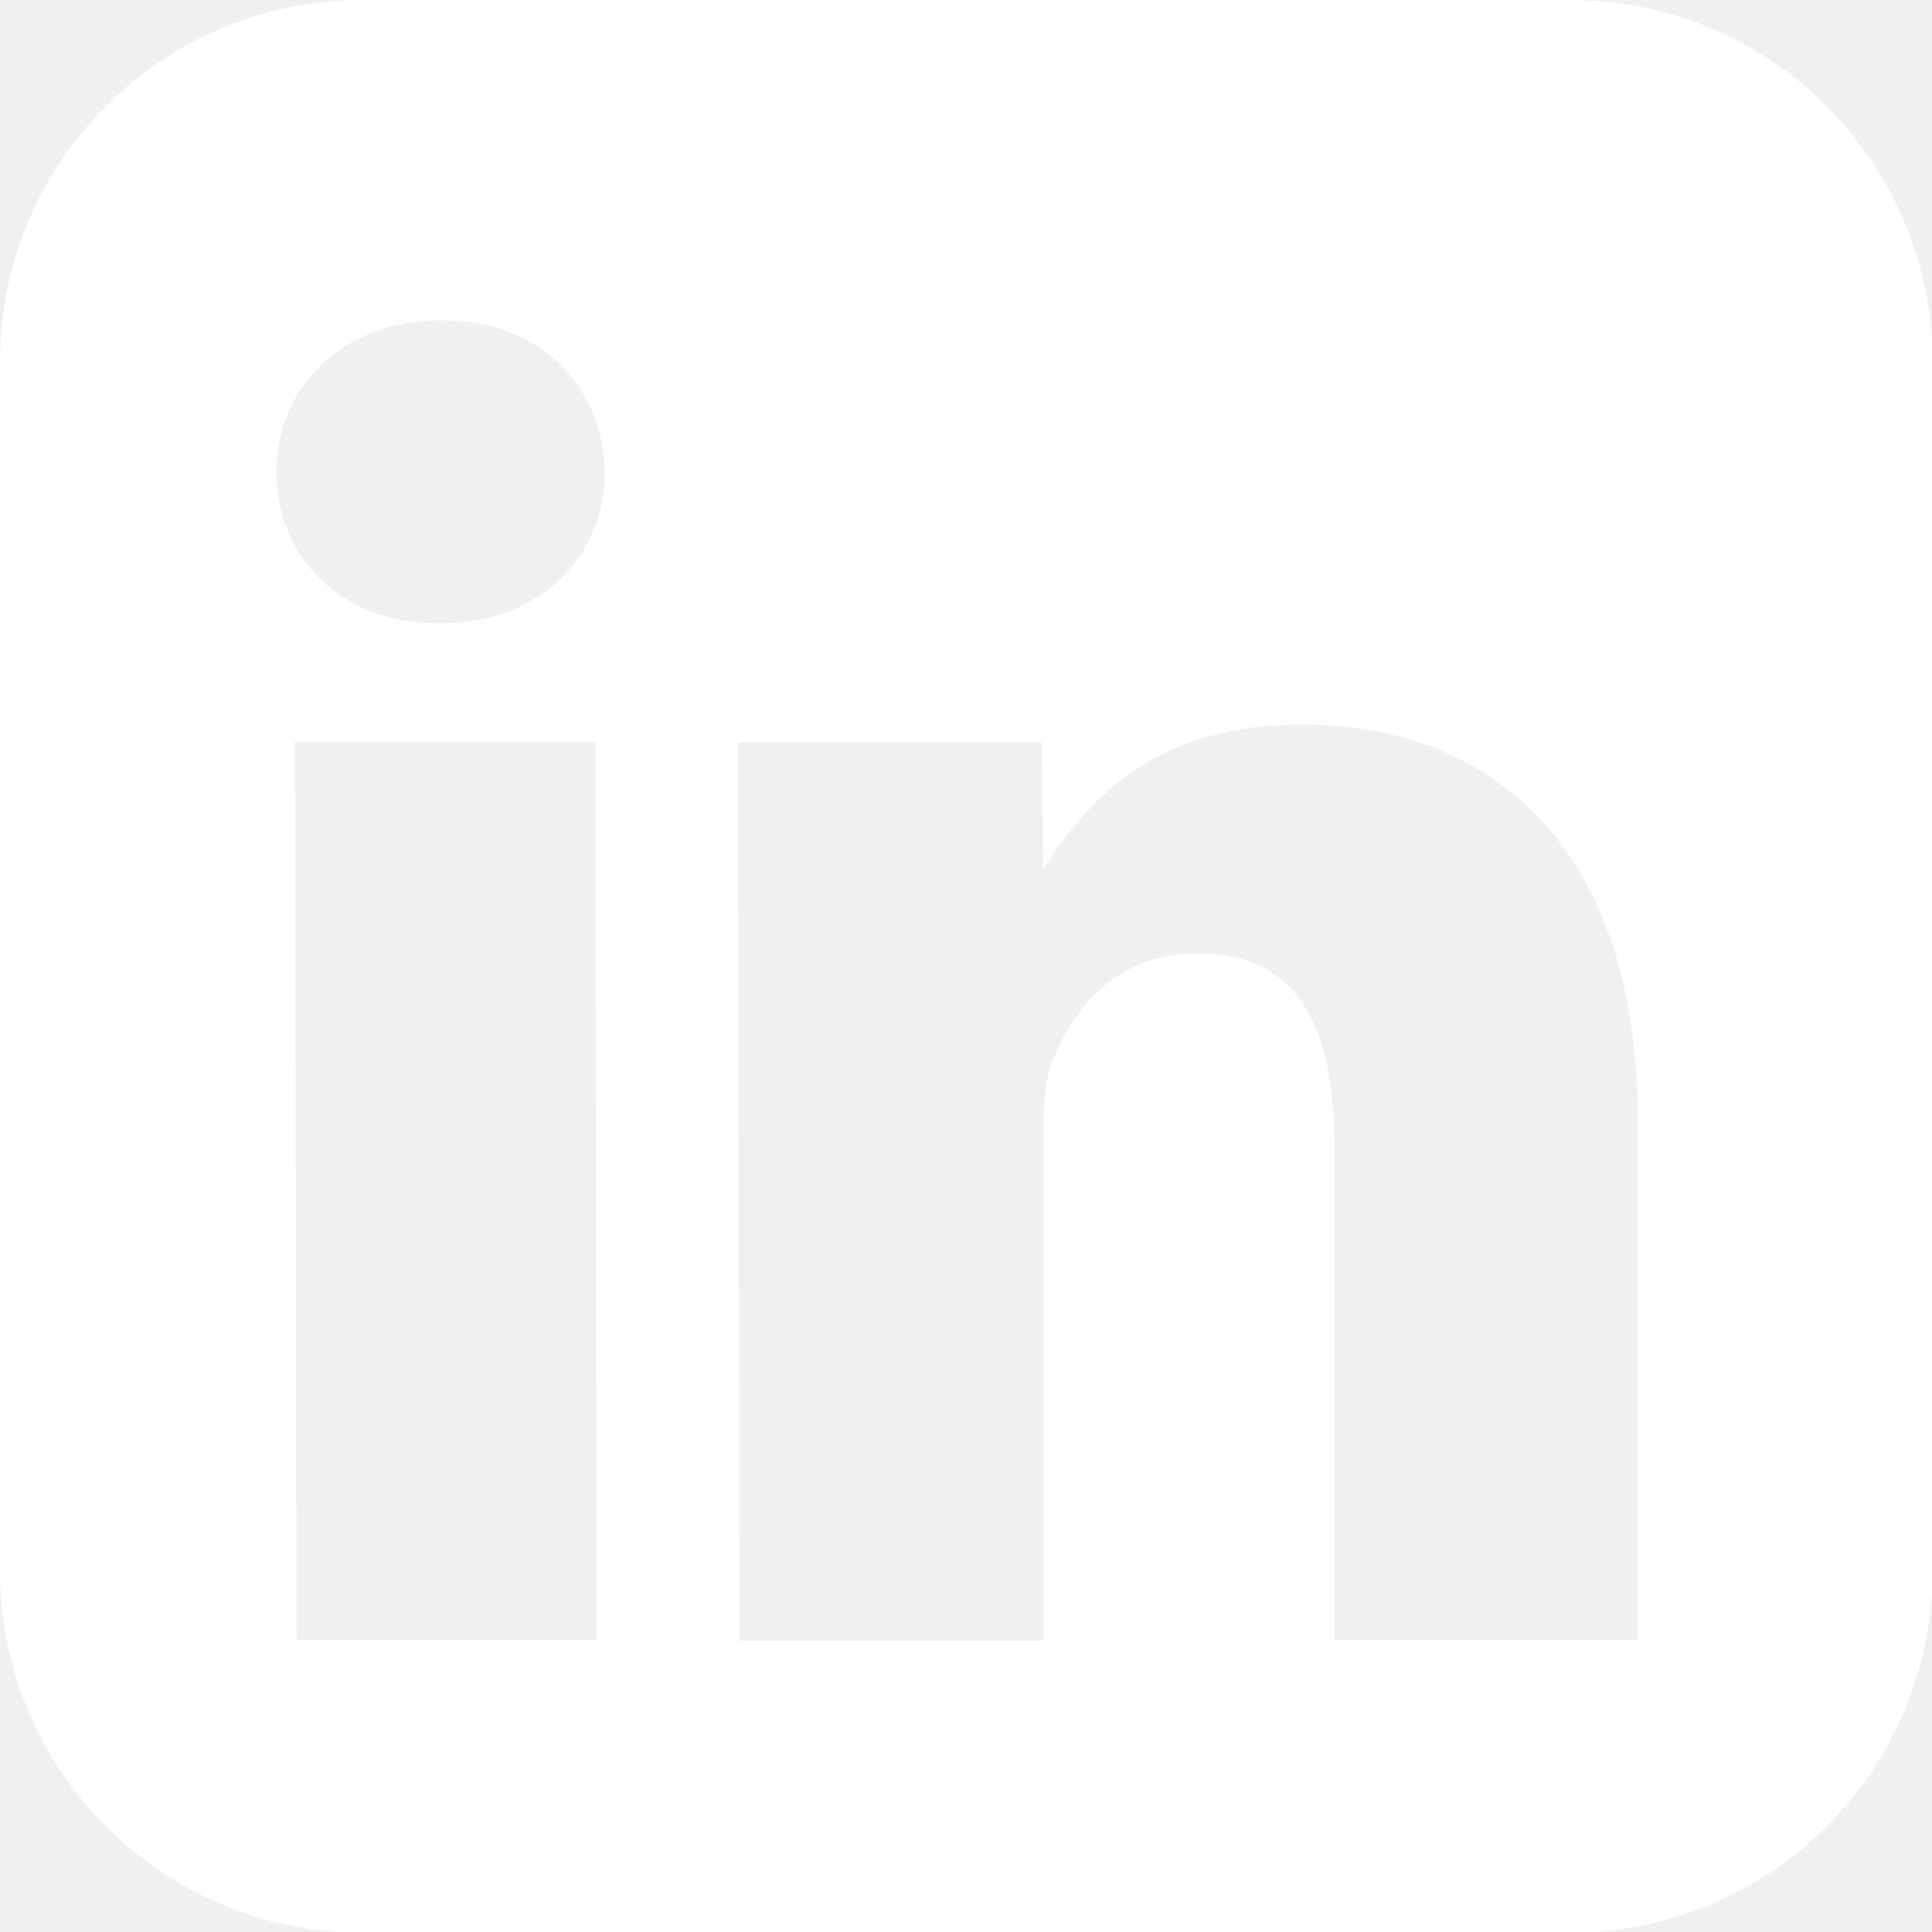
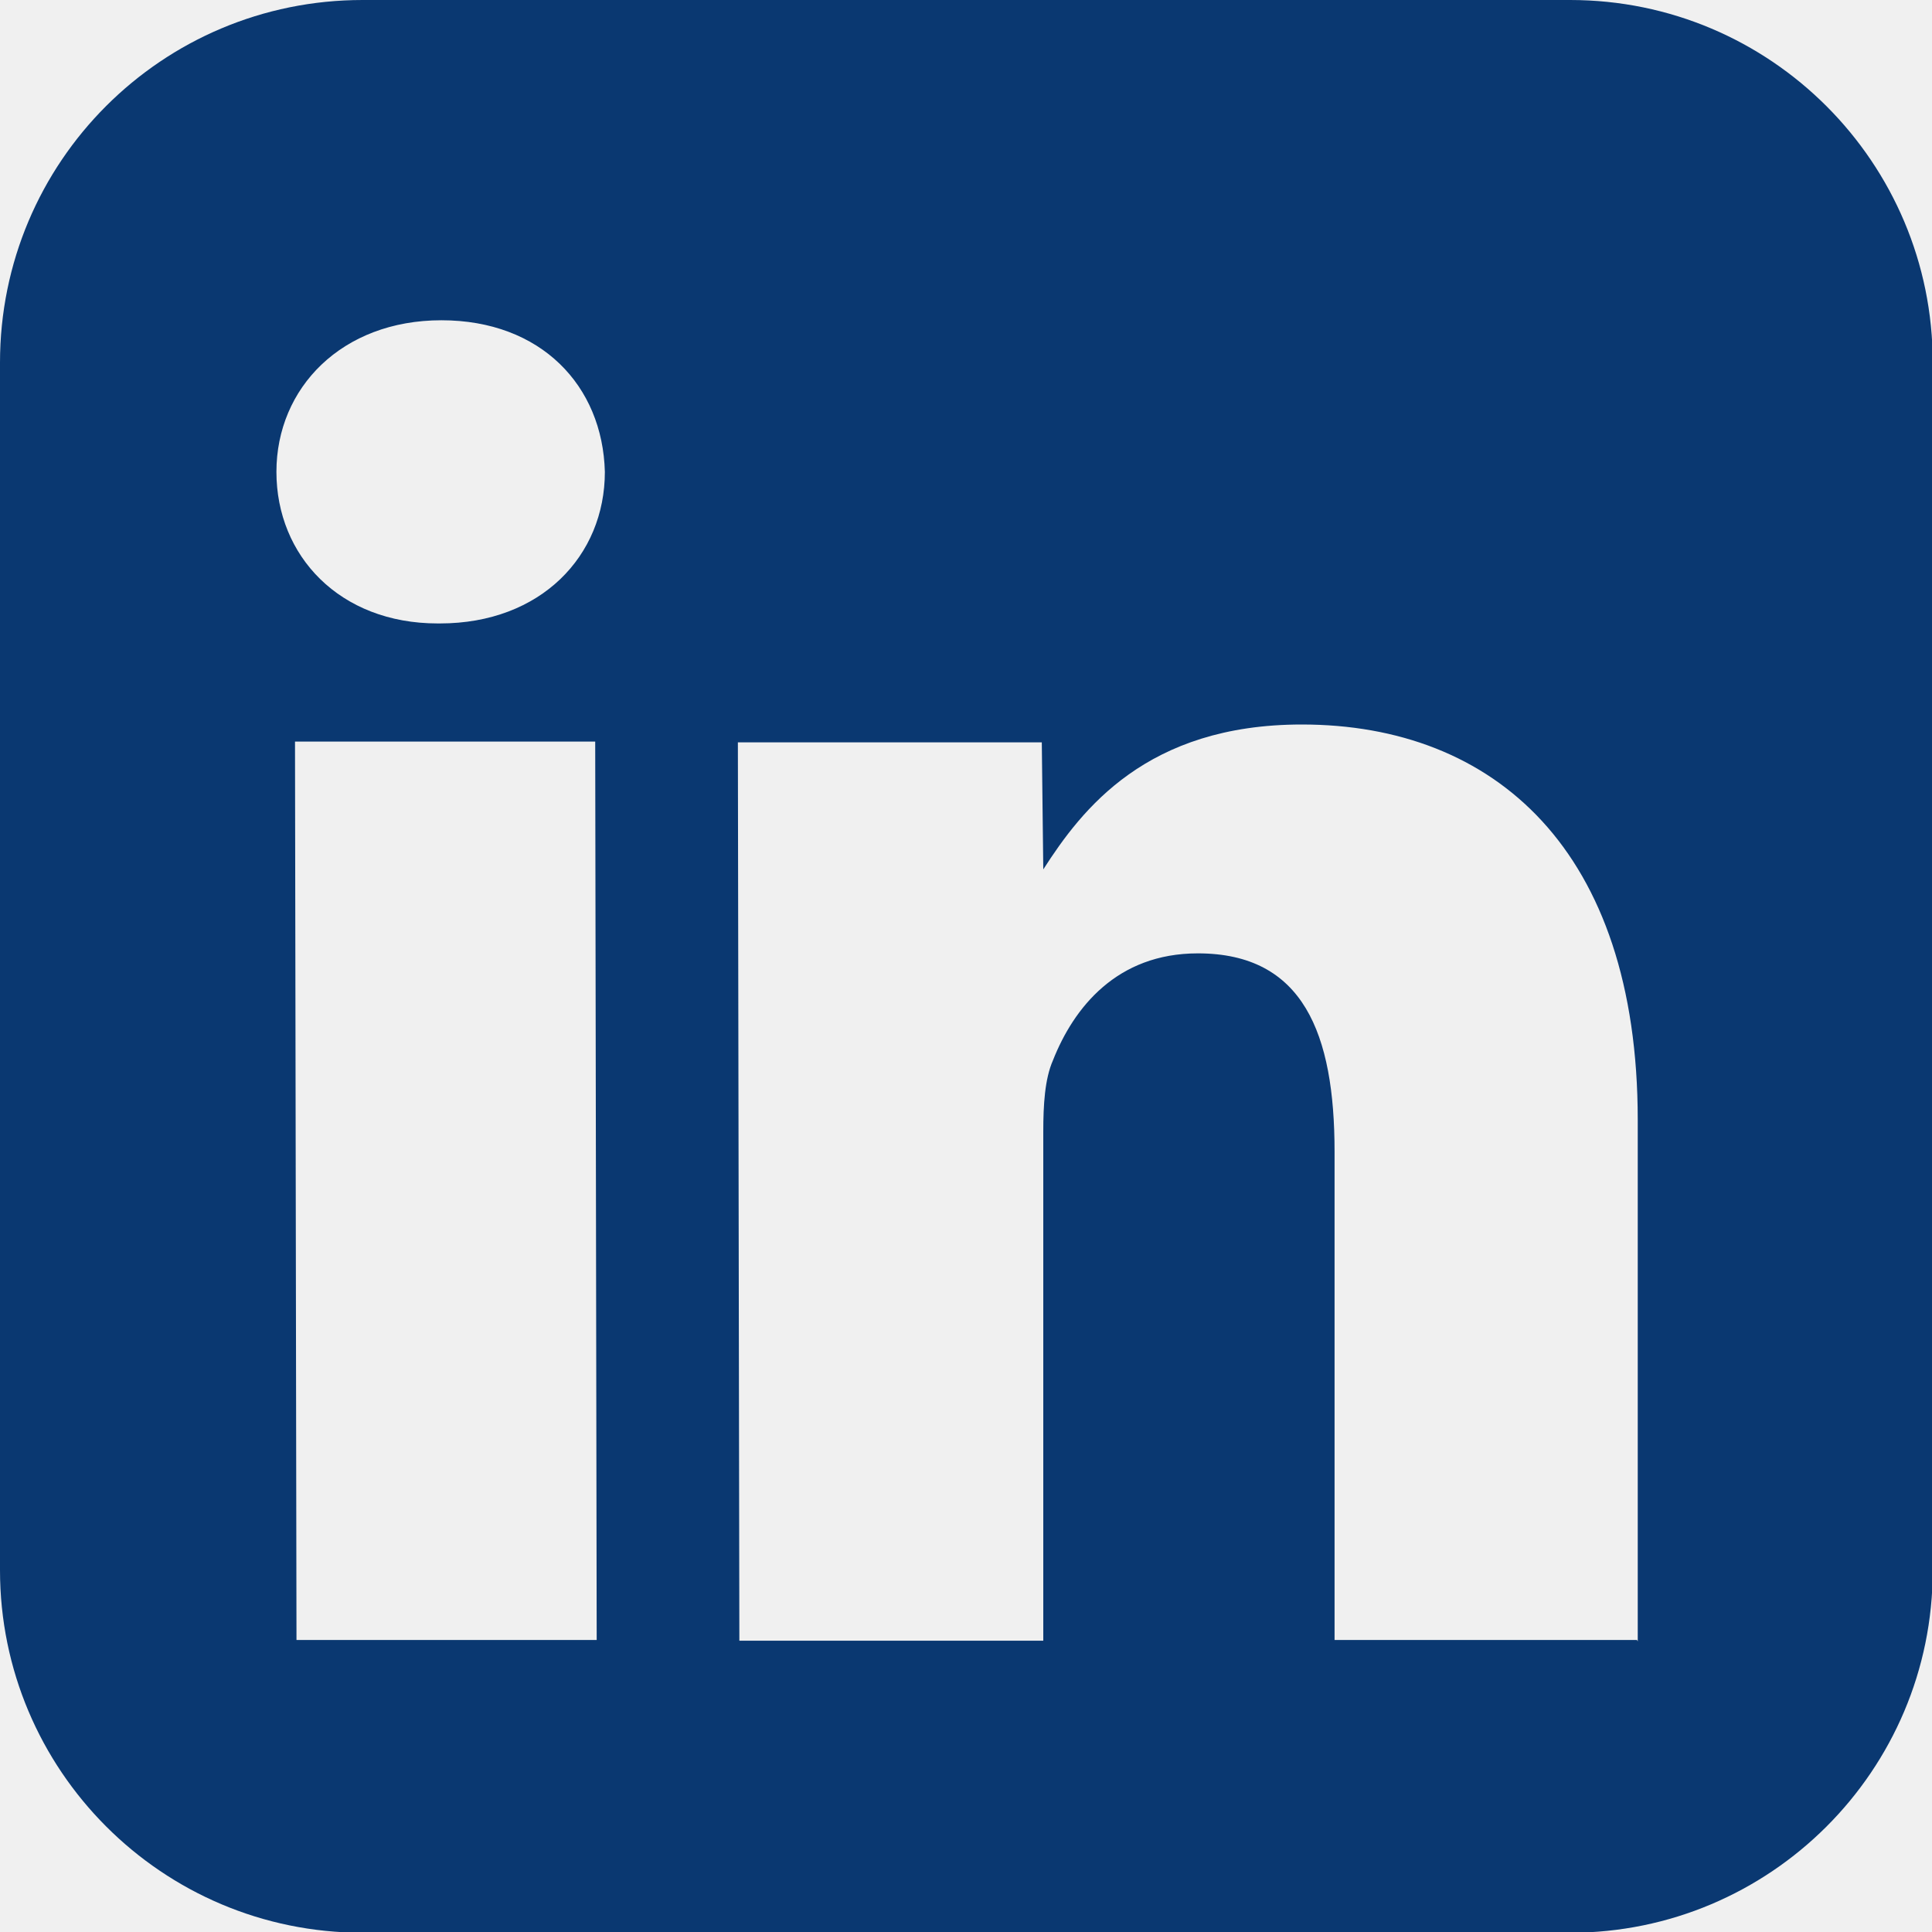
<svg xmlns="http://www.w3.org/2000/svg" id="Camada_2" data-name="Camada 2" viewBox="0 0 26 26">
  <defs>
    <style>
      .cls-1 {
-         fill: #fff;
+         fill: #0a3871;;
      }
    </style>
  </defs>
  <g id="Camada_1-2" data-name="Camada 1">
    <path class="cls-1" d="m21.12,0H4.88C2.18,0,0,2.18,0,4.88v16.25c0,2.69,2.18,4.88,4.88,4.88h16.25c2.69,0,4.88-2.18,4.88-4.88V4.88c0-2.69-2.18-4.88-4.88-4.88Zm-13.09,22.07h-4.04l-.02-12.09h4.04l.02,12.09Zm-2.12-13.68h-.02c-1.32,0-2.17-.91-2.17-2.04s.88-2.04,2.22-2.04,2.17.88,2.2,2.04c0,1.13-.86,2.04-2.22,2.04Zm16.12,13.68h-4.07v-6.57c0-1.59-.42-2.67-1.84-2.67-1.09,0-1.67.73-1.95,1.44-.11.25-.13.6-.13.96v6.85h-4.09l-.02-12.09h4.09l.02,1.71c.52-.81,1.39-1.95,3.48-1.95,2.59,0,4.52,1.69,4.52,5.32v7.02h0Z" />
  </g>
</svg>
